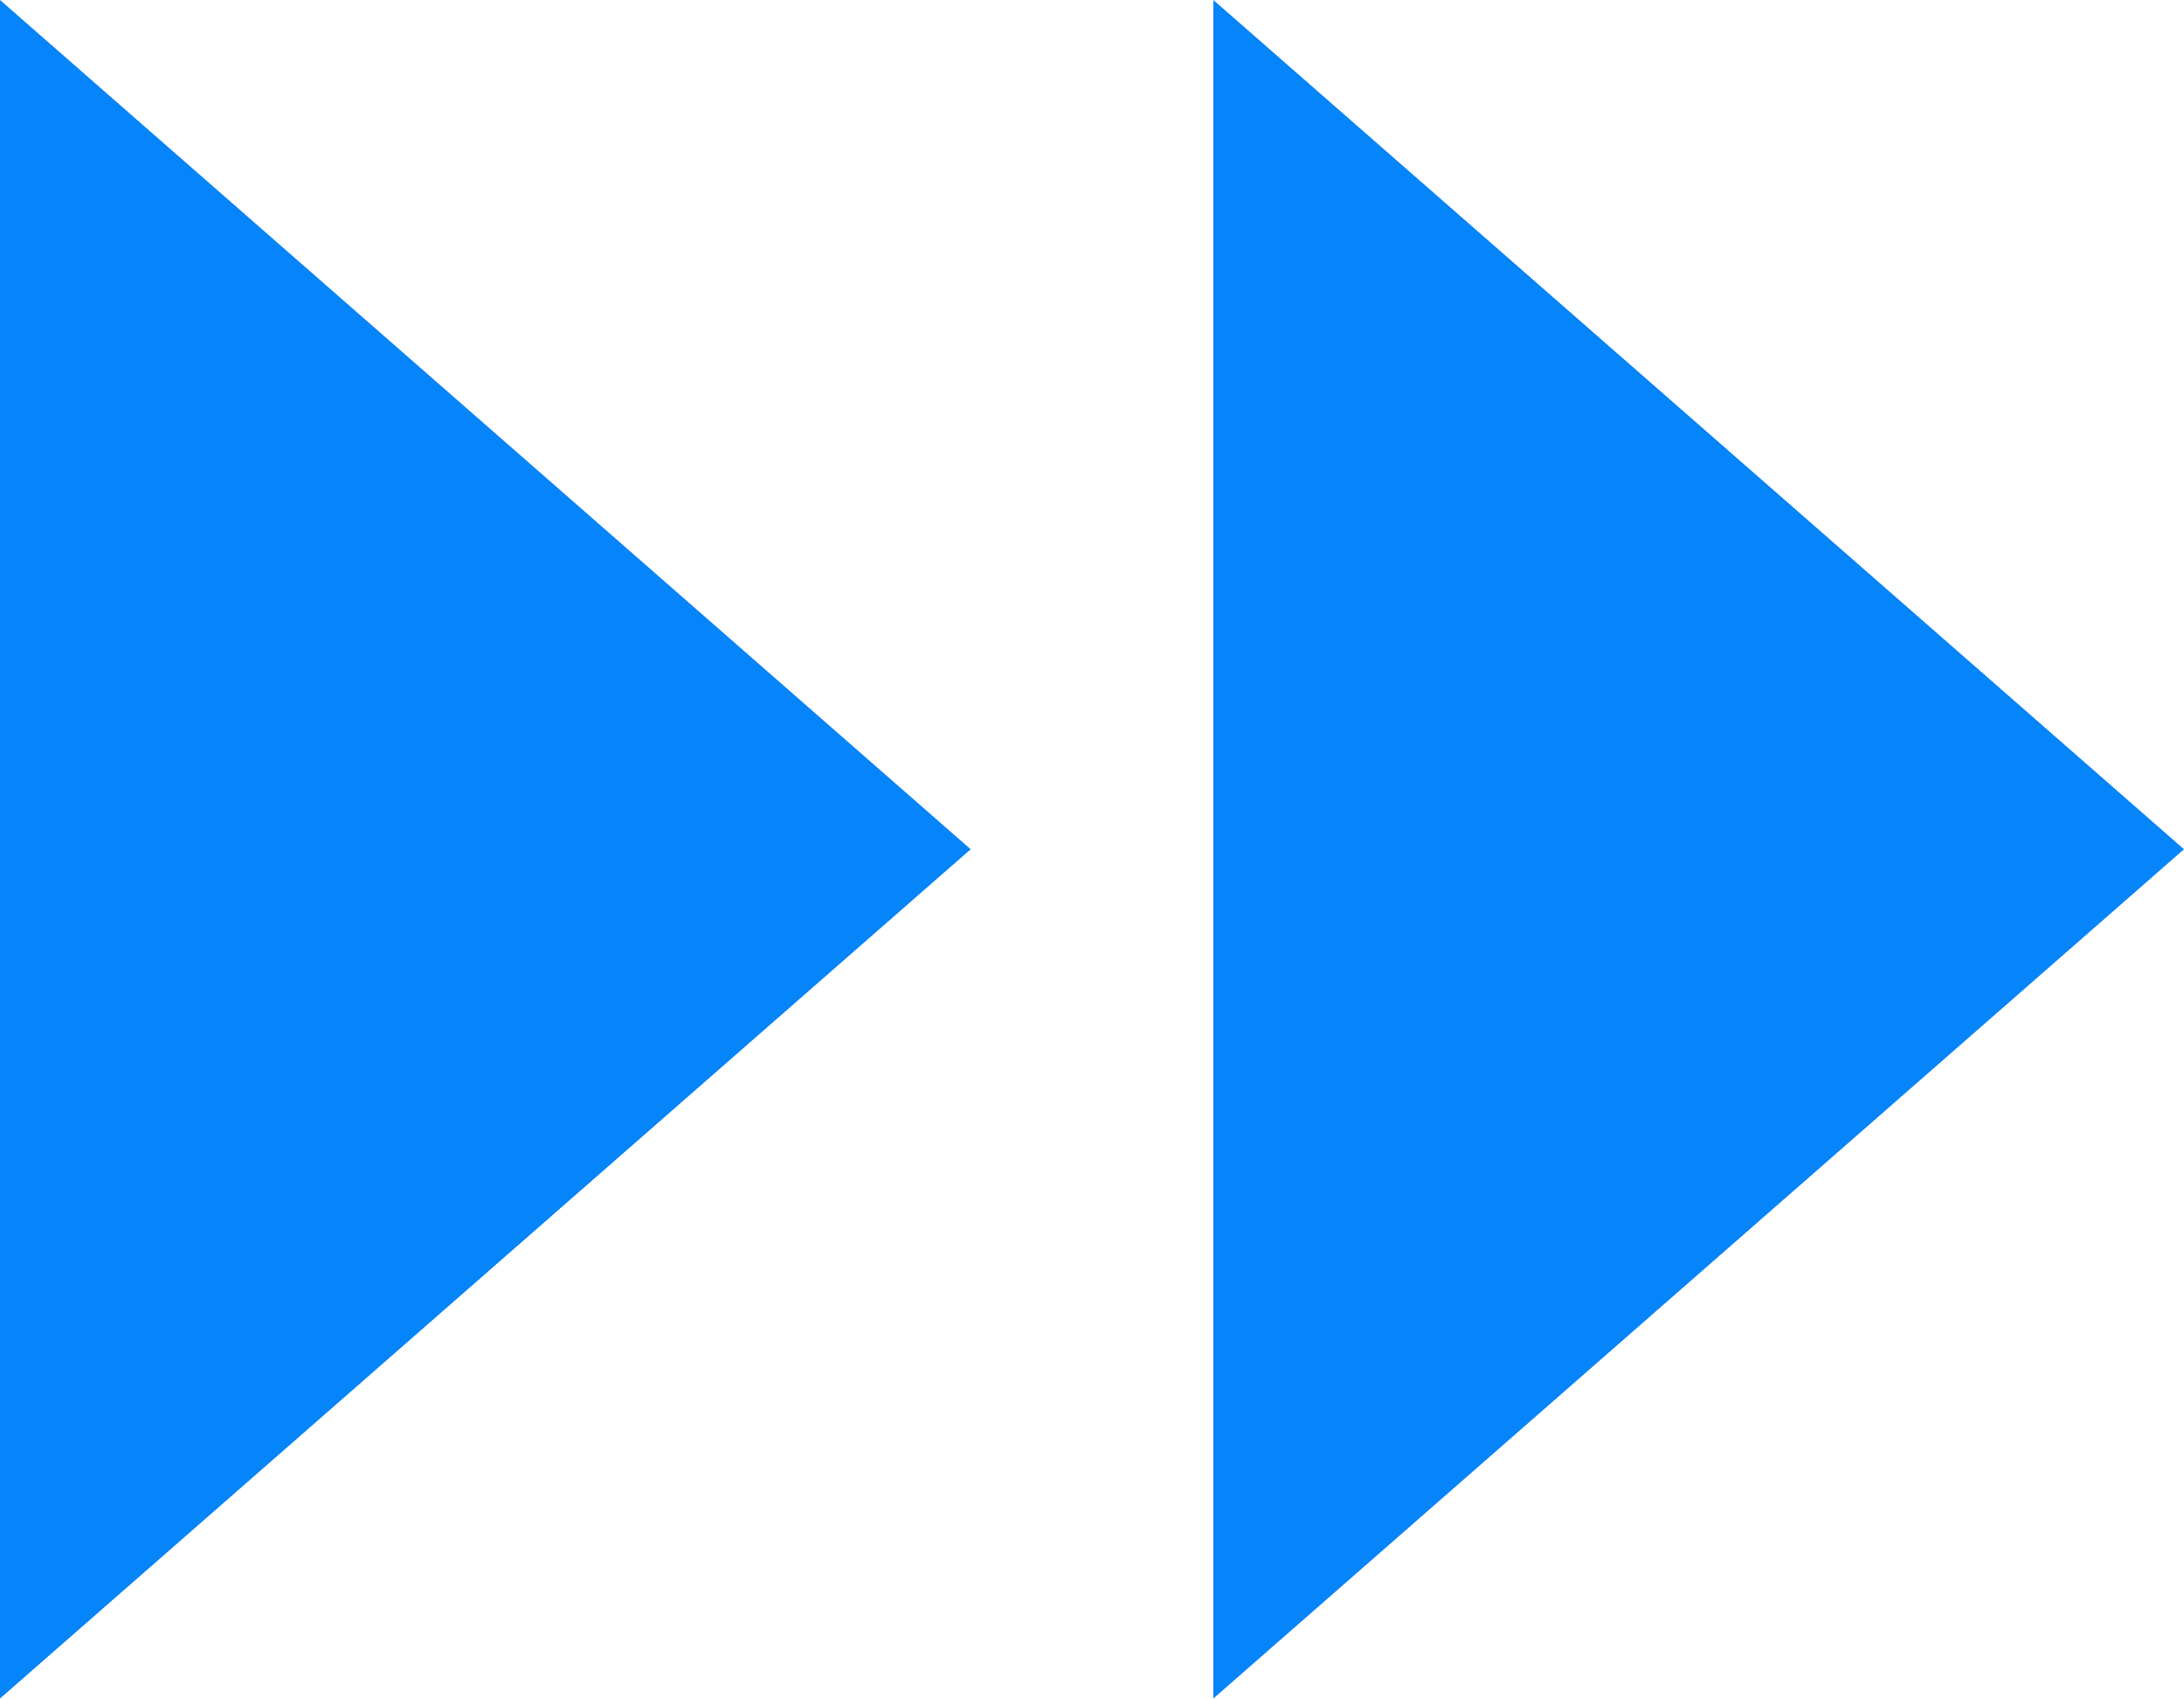
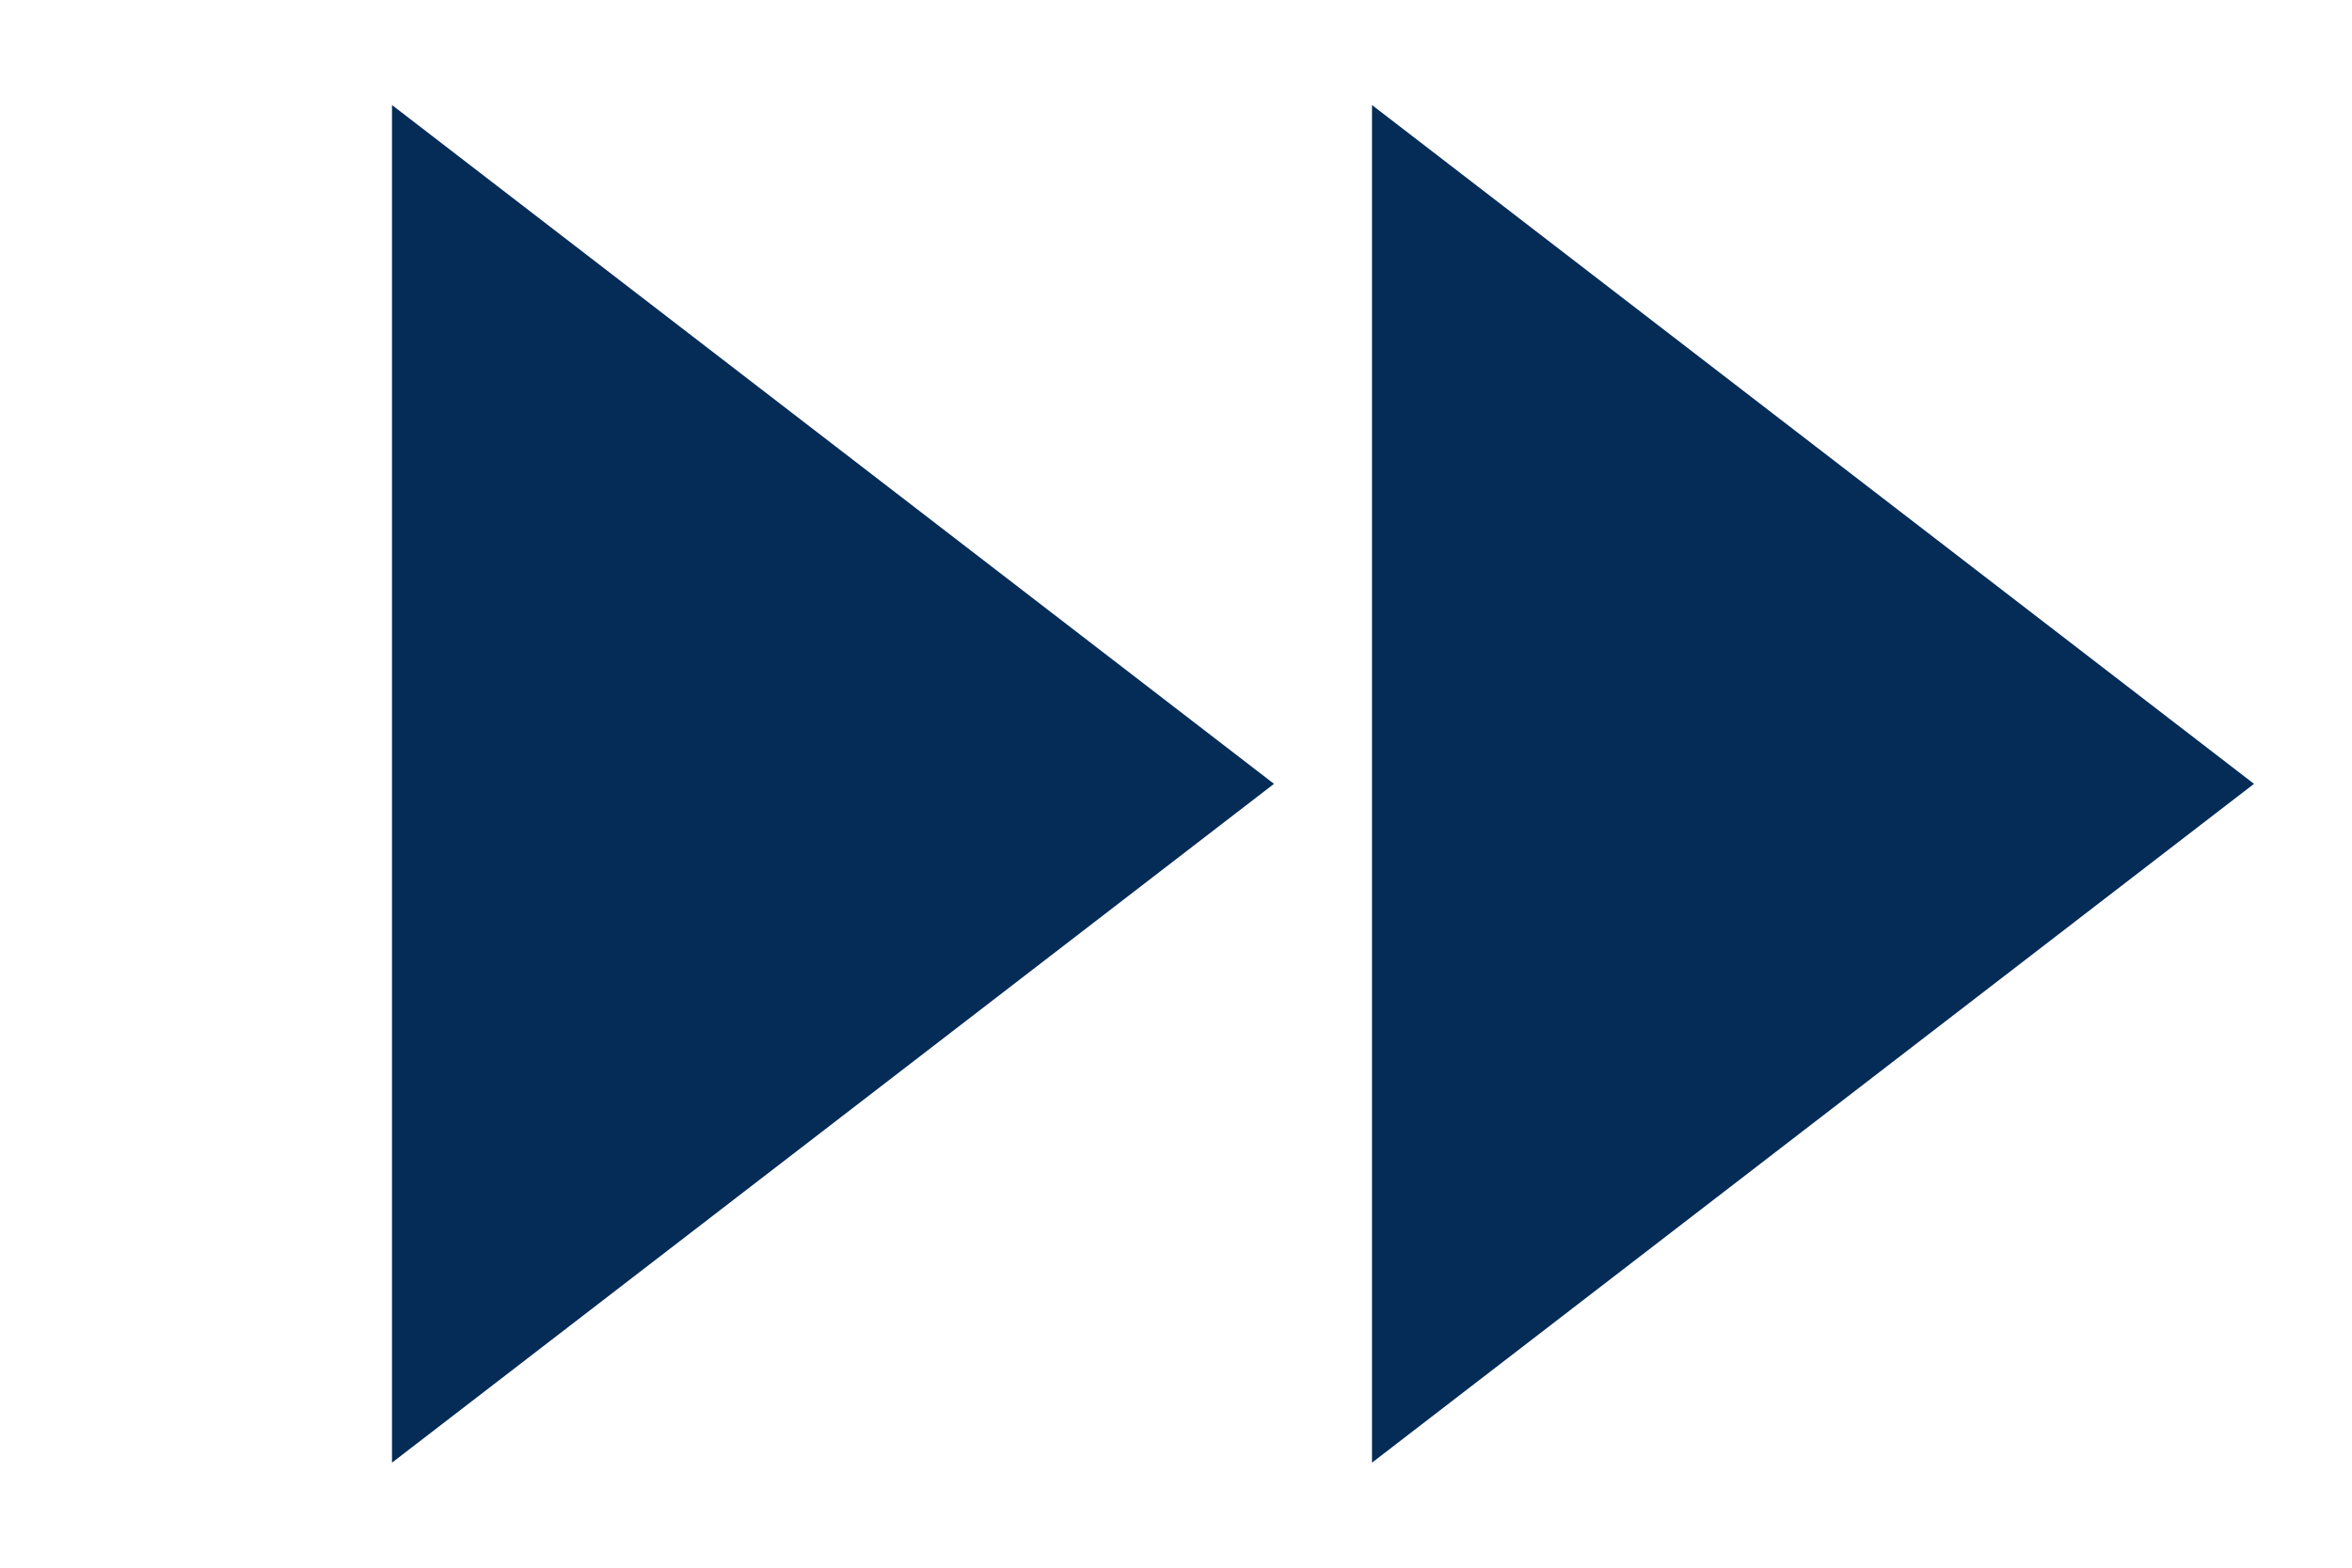
- <svg xmlns="http://www.w3.org/2000/svg" width="9" height="7" viewBox="0 0 9 7">
-   <g id="그룹_54652" data-name="그룹 54652" transform="translate(-1216 -1249)">
-     <path id="다각형_20" data-name="다각형 20" d="M3.5,0,7,4H0Z" transform="translate(1220 1249) rotate(90)" fill="#0684f9" />
-     <path id="다각형_22" data-name="다각형 22" d="M3.5,0,7,4H0Z" transform="translate(1225 1249) rotate(90)" fill="#0684f9" />
-   </g>
+ <svg xmlns="http://www.w3.org/2000/svg" width="12" height="8" viewBox="0 0 12 8" fill="none">
+   <path d="M6.5 4L2 0.536L2 7.464L6.5 4Z" fill="#052B57" />
+   <path d="M11.5 4L7 0.536L7 7.464L11.5 4Z" fill="#052B57" />
</svg>
